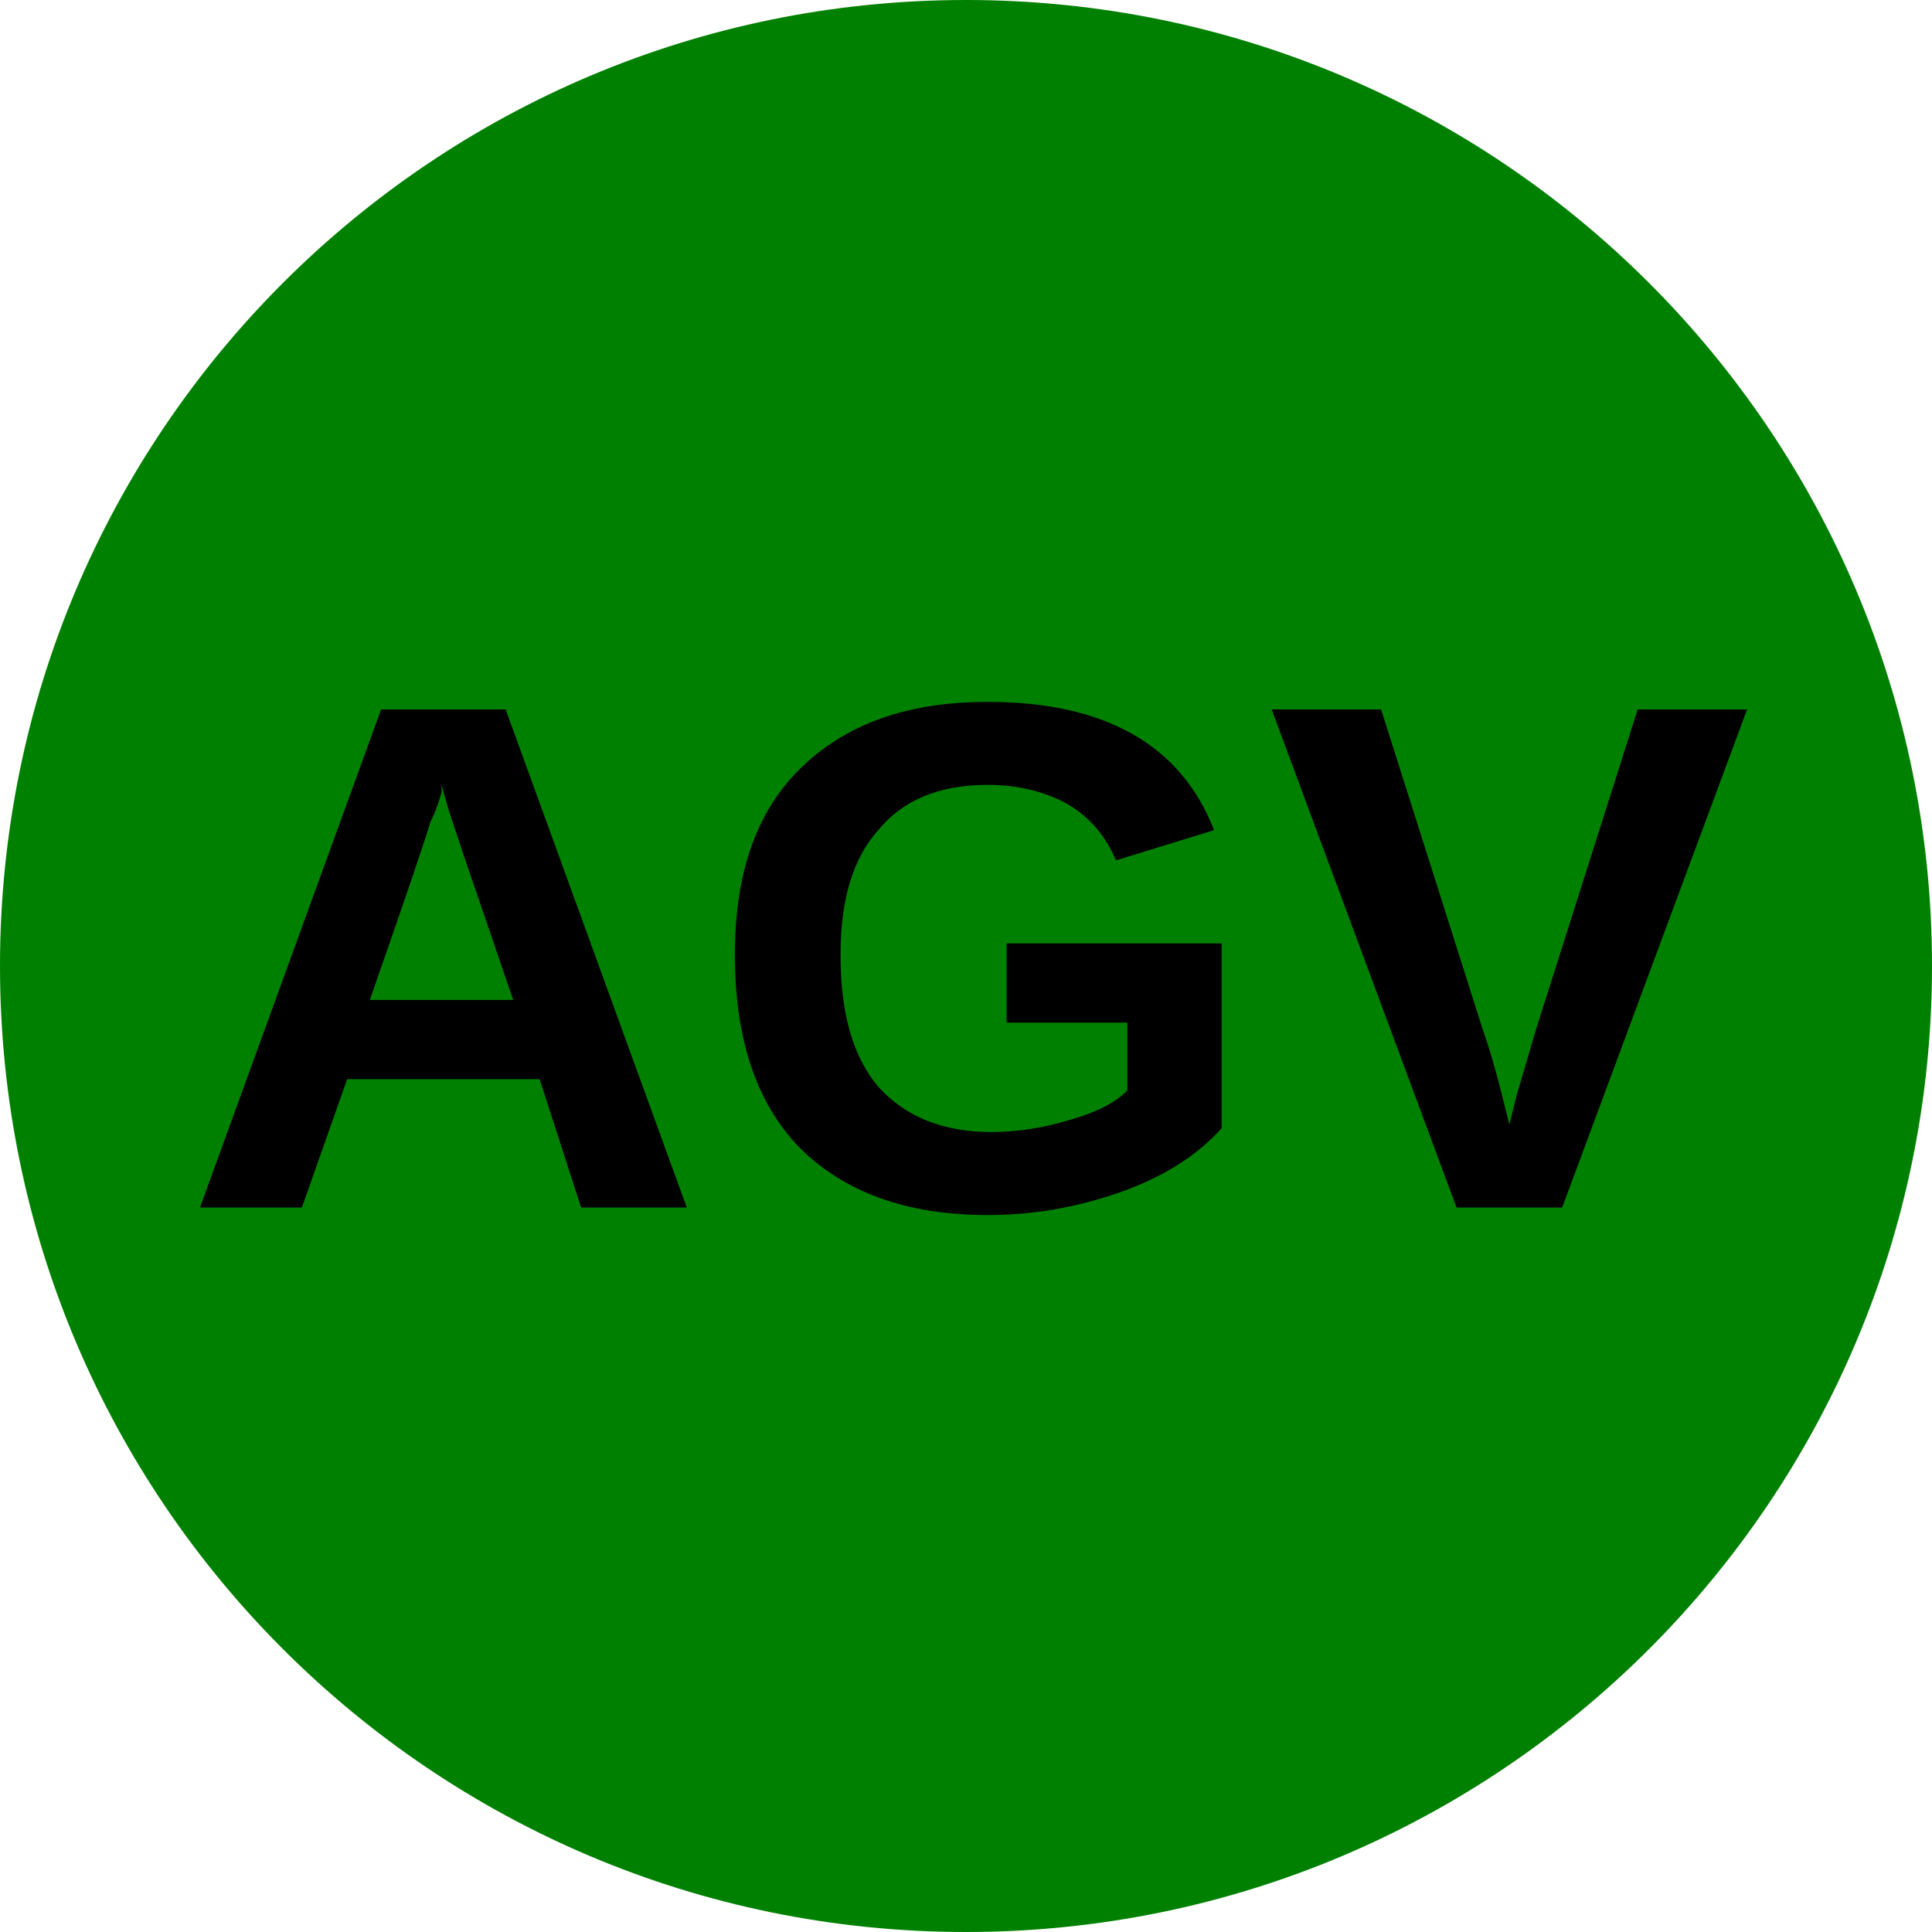
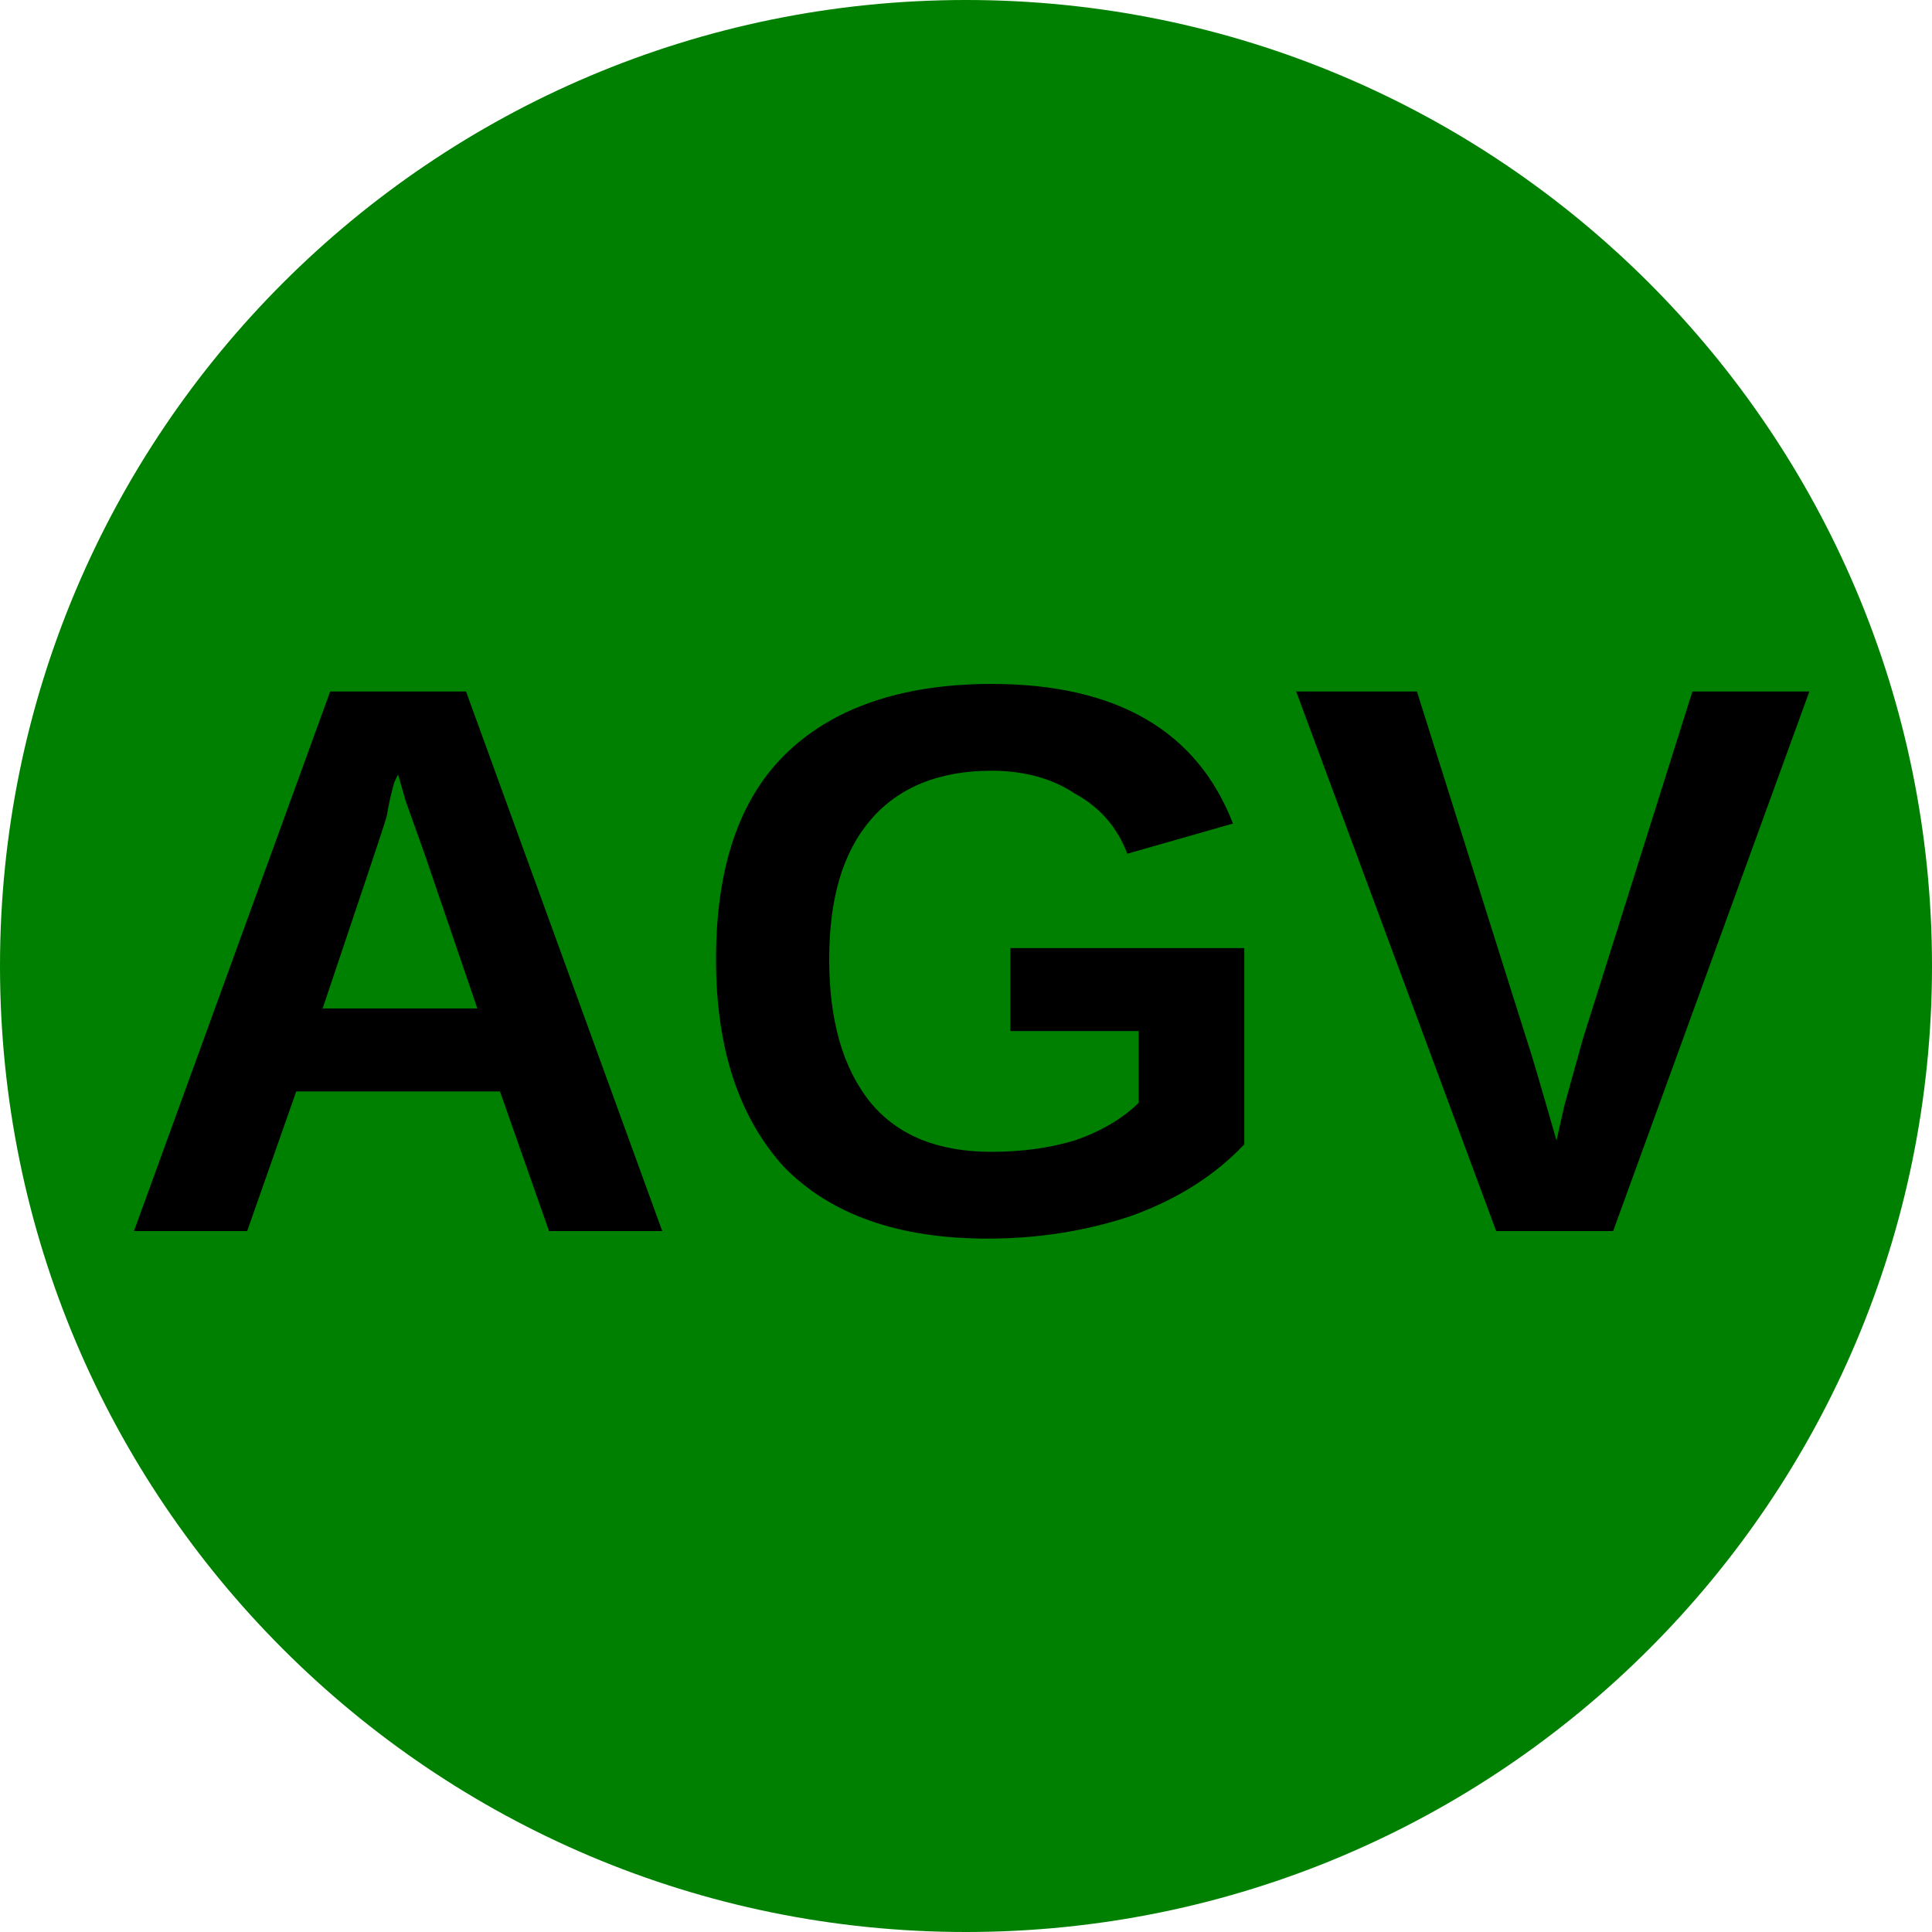
<svg xmlns="http://www.w3.org/2000/svg" viewBox="0 0 8 8">
  <circle cx="4" cy="4" r="4" fill="green" />
-   <text x="4" y="5" text-anchor="middle" font-weight="700" font-size="3" font-family="Arial" fill="black">AGV</text>
+   <text x="4" y="5.1" text-anchor="middle" font-weight="700" font-size="3.25" textLength="7.2" lengthAdjust="spacingAndGlyphs" font-family="Arial">AGV</text>
</svg>
